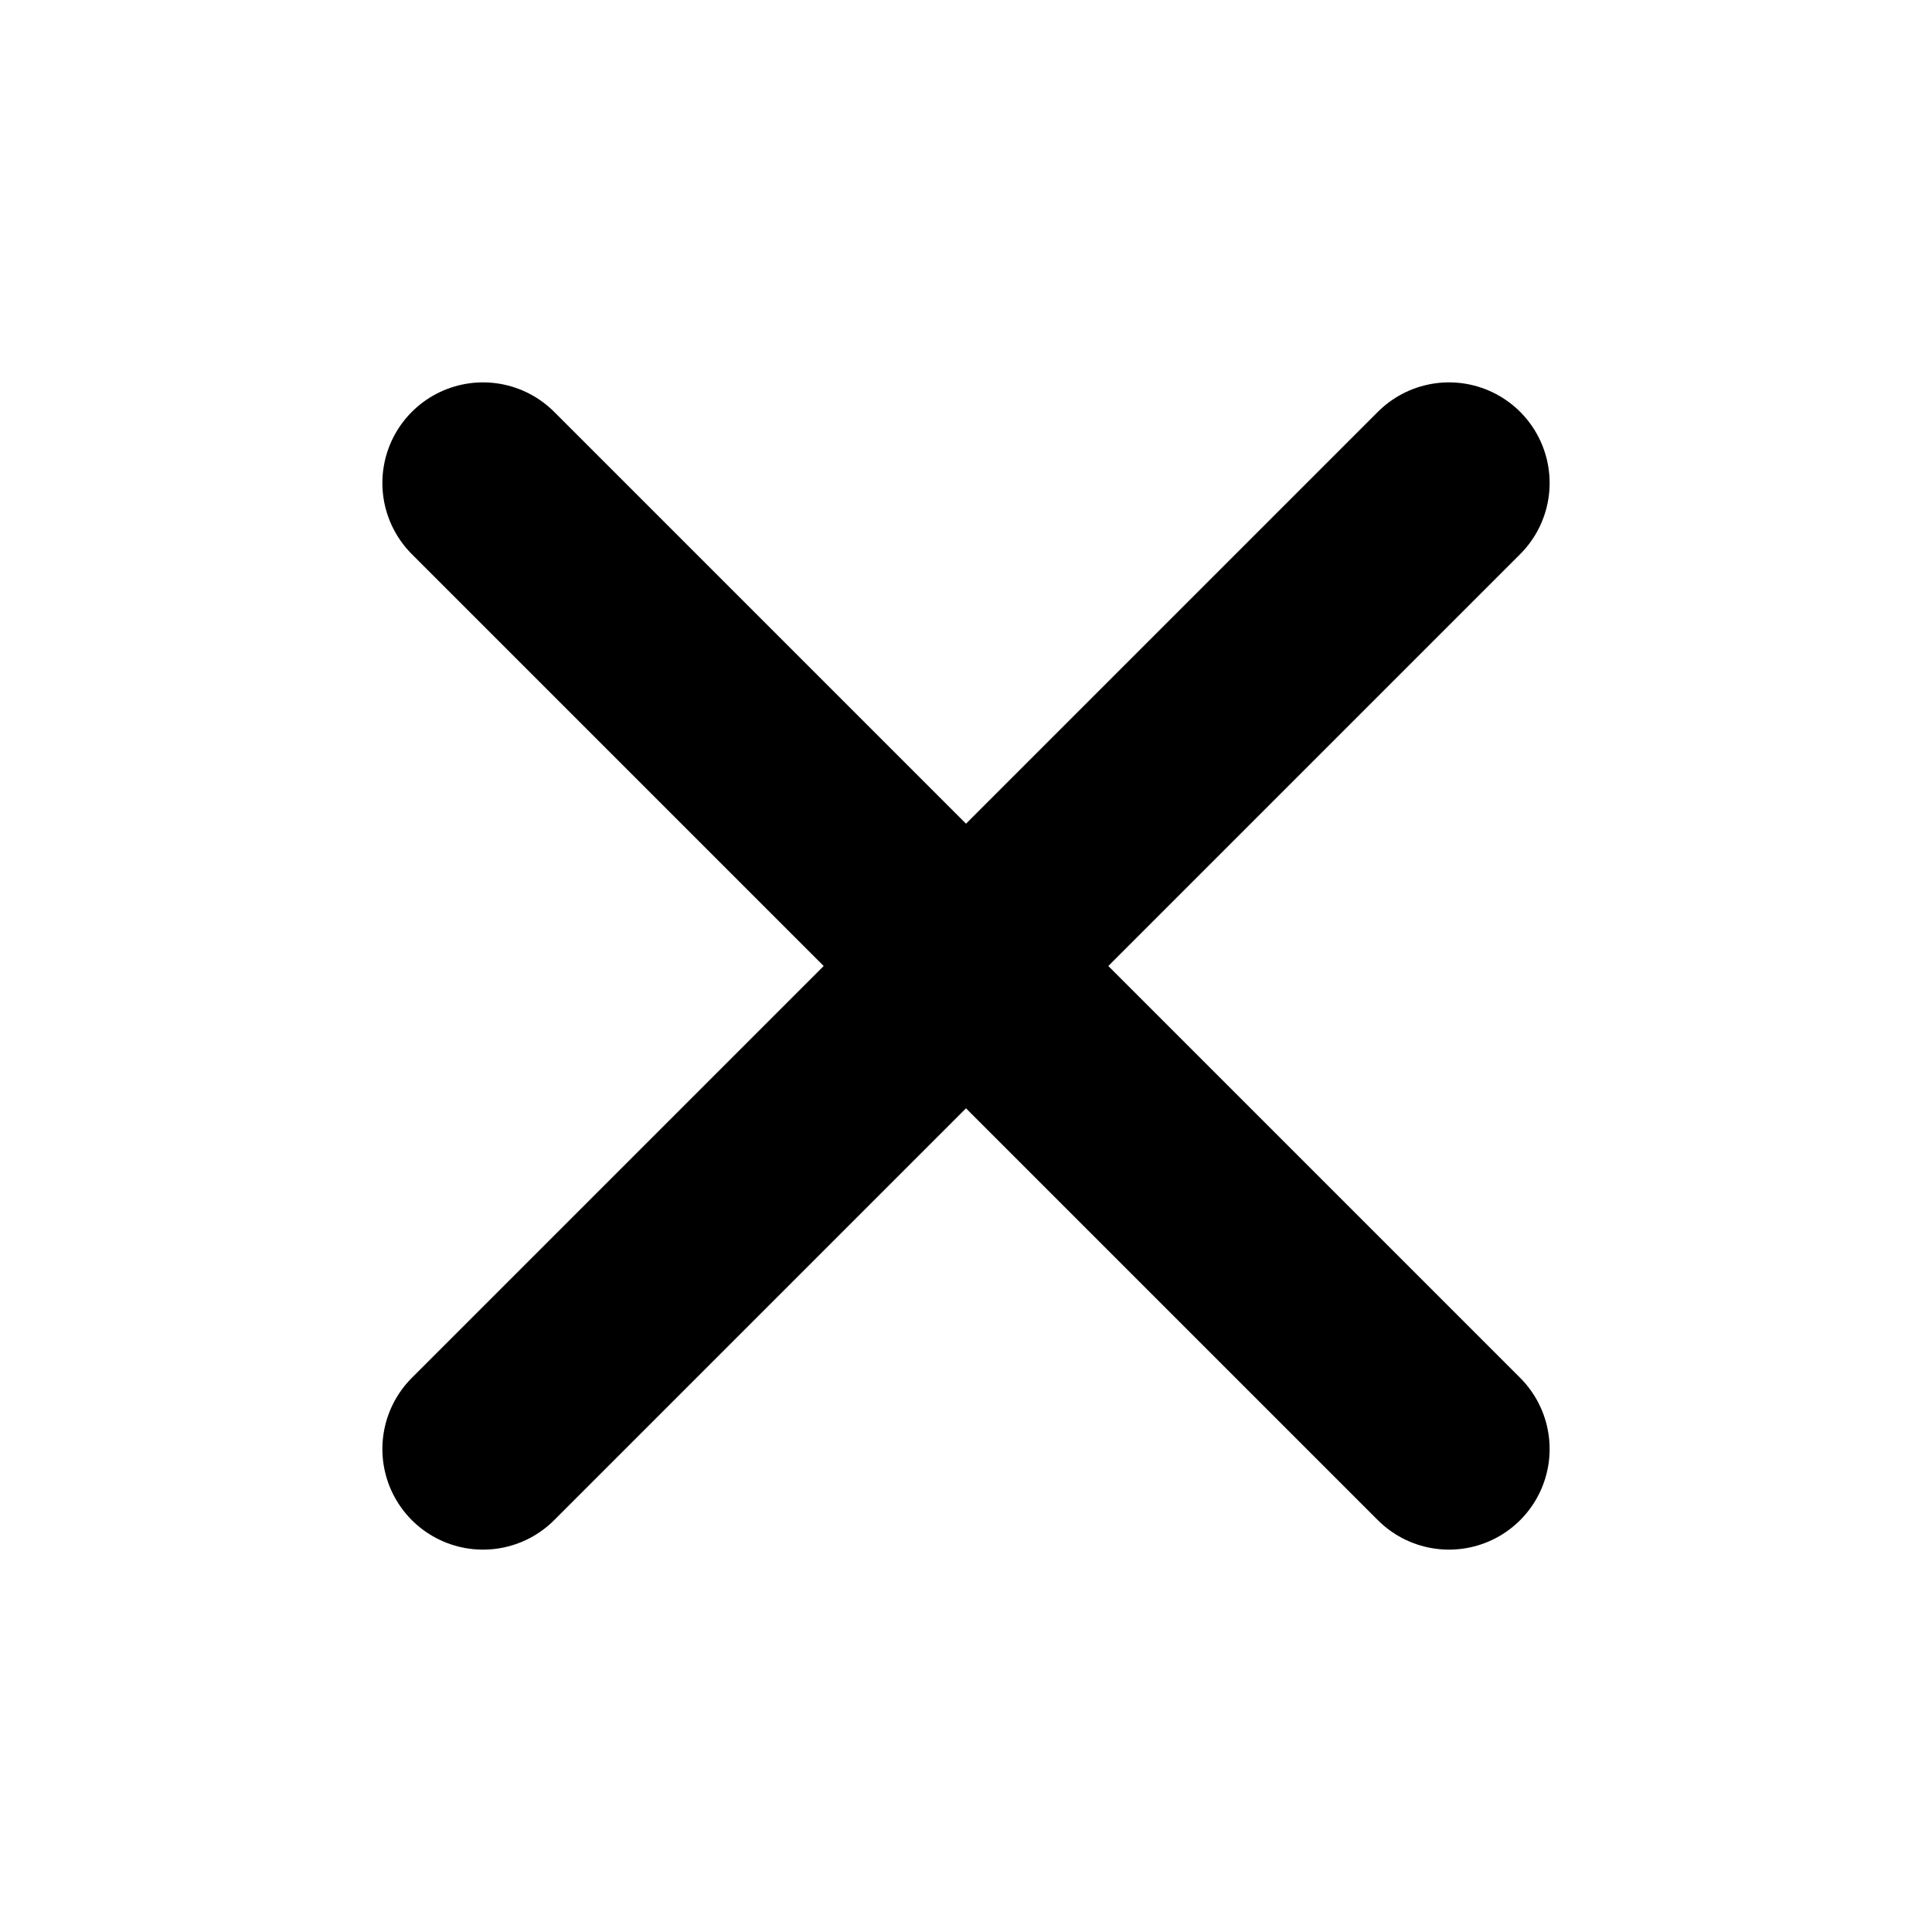
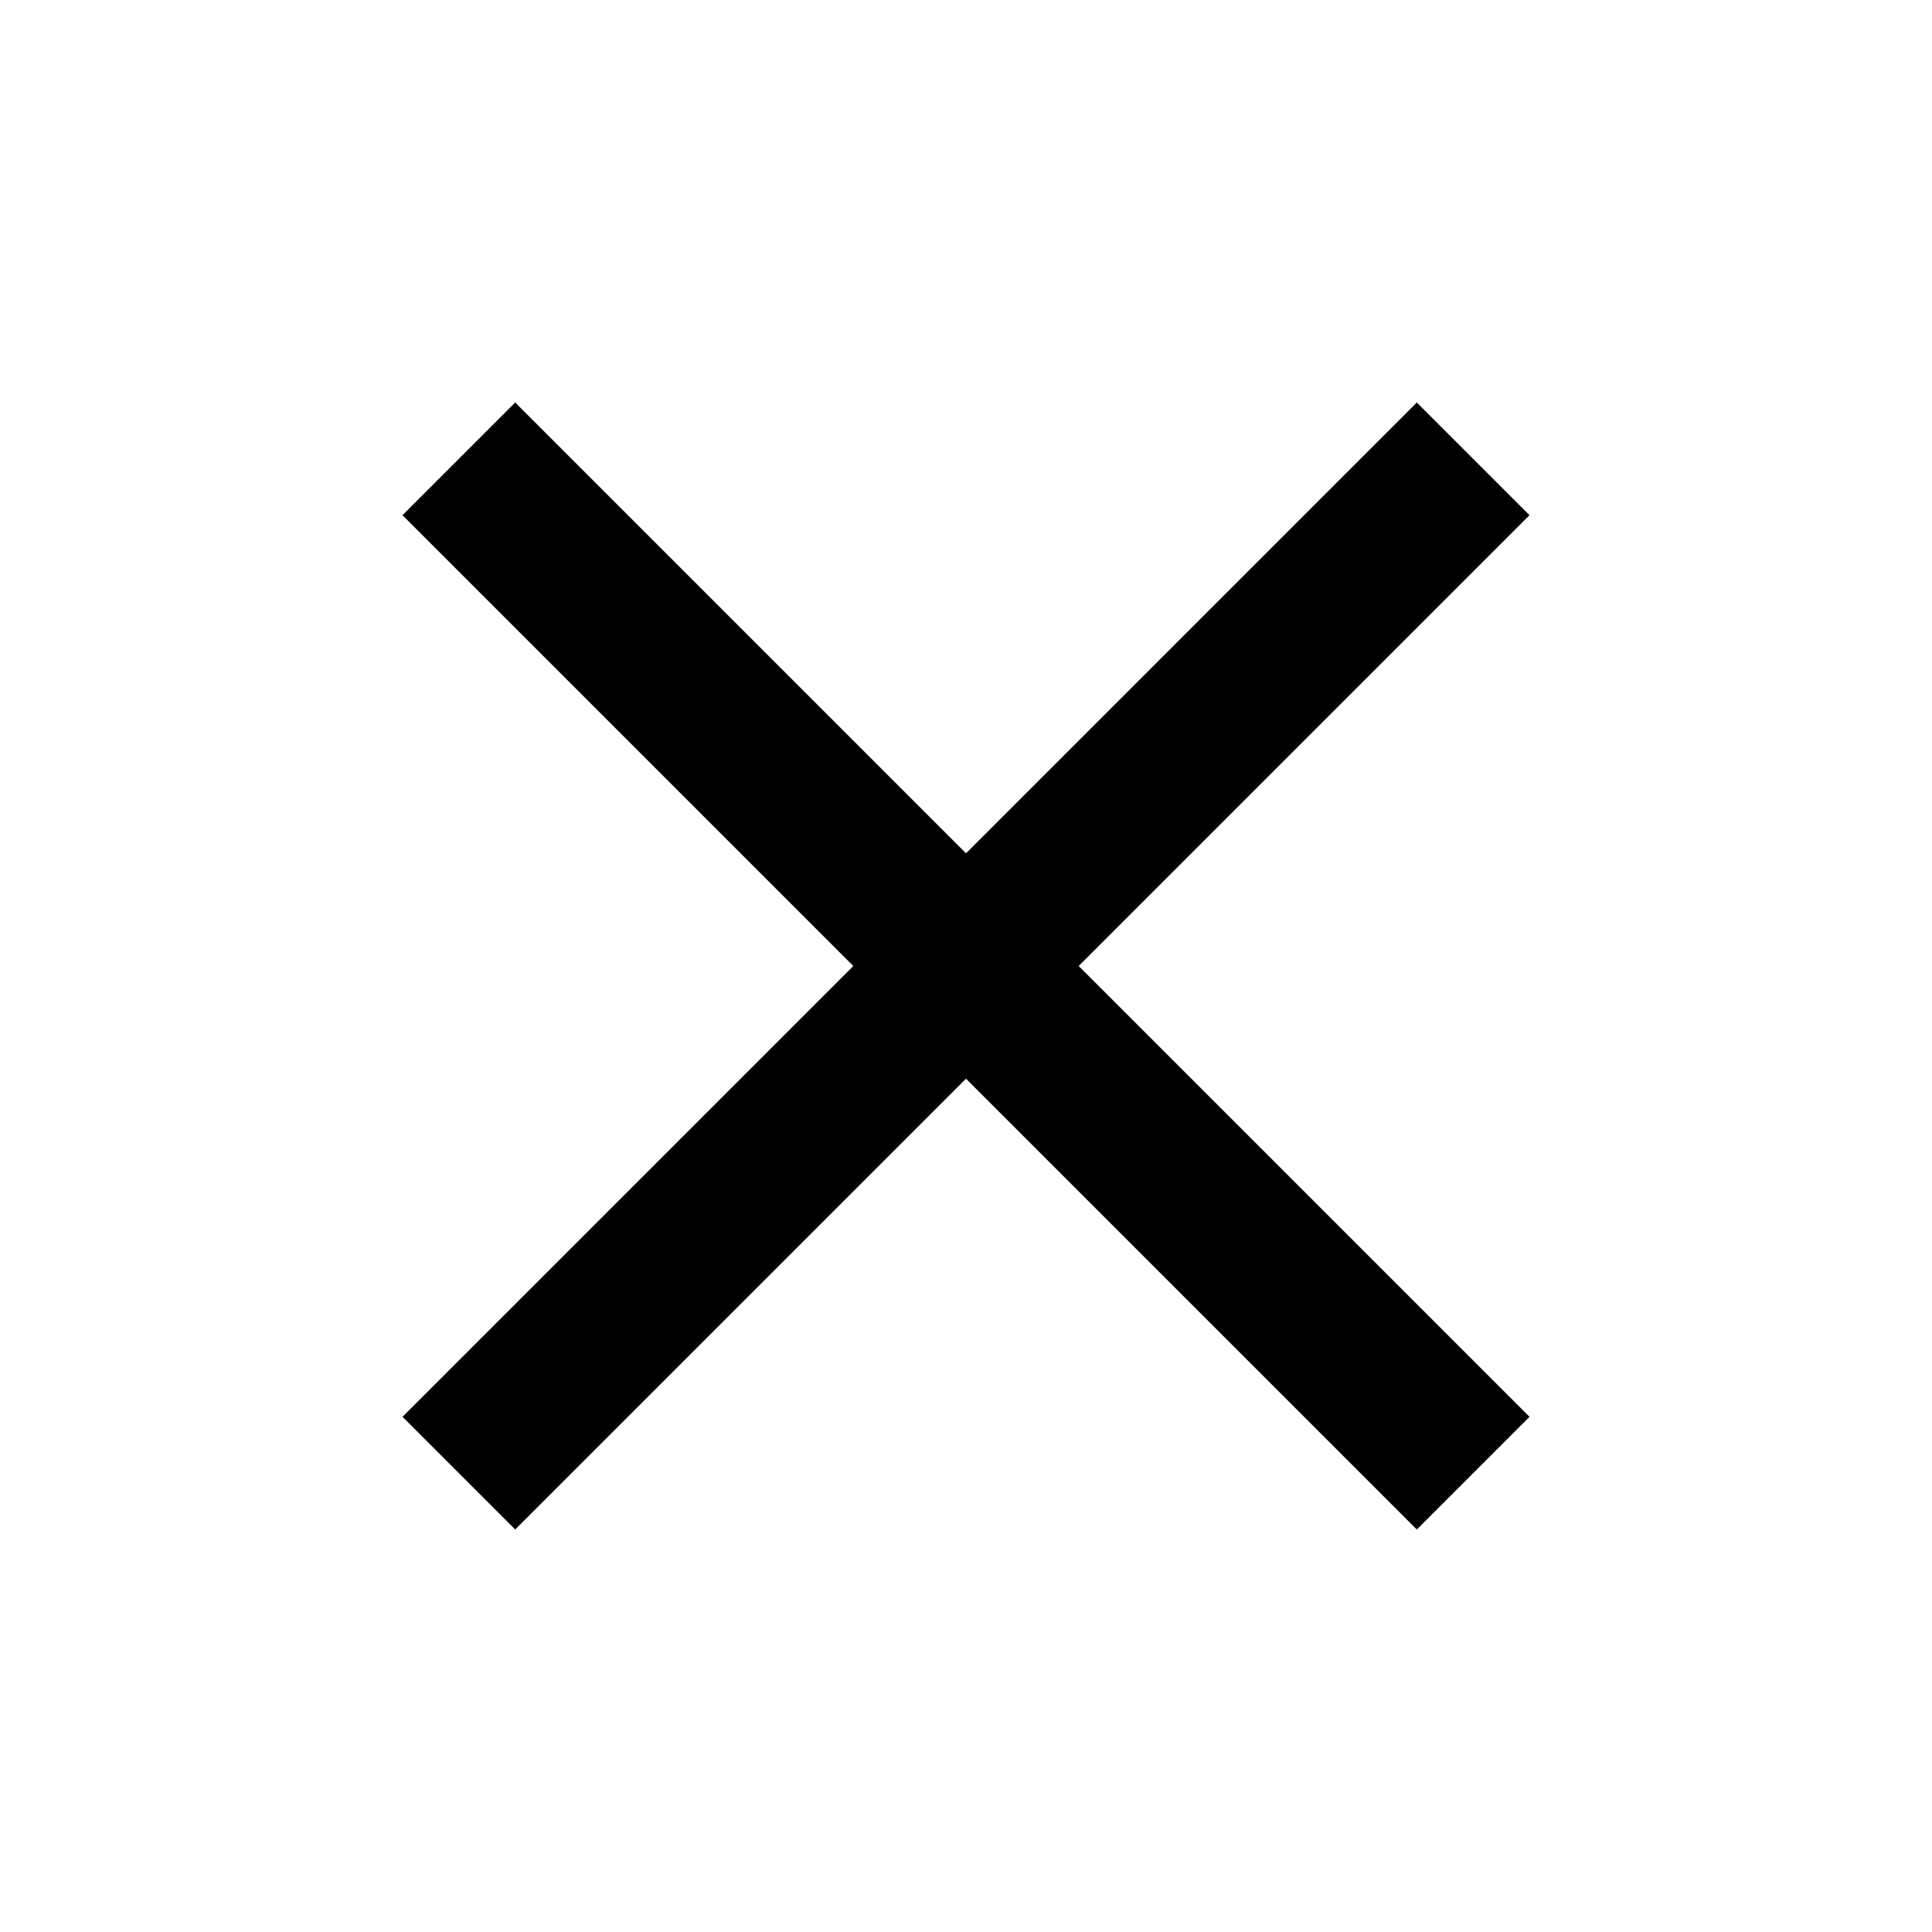
- <svg xmlns="http://www.w3.org/2000/svg" width="24" height="24" viewBox="0 0 24 24" fill="none" stroke="#000000" stroke-width="2.5" stroke-linecap="round" stroke-linejoin="round">
-   <line x1="18" y1="6" x2="6" y2="18" />
-   <line x1="6" y1="6" x2="18" y2="18" />
+ <svg xmlns="http://www.w3.org/2000/svg" height="24" viewBox="0 -960 960 960" width="24">
+   <path d="m256-200-56-56 224-224-224-224 56-56 224 224 224-224 56 56-224 224 224 224-56 56-224-224-224 224Z" />
</svg>
